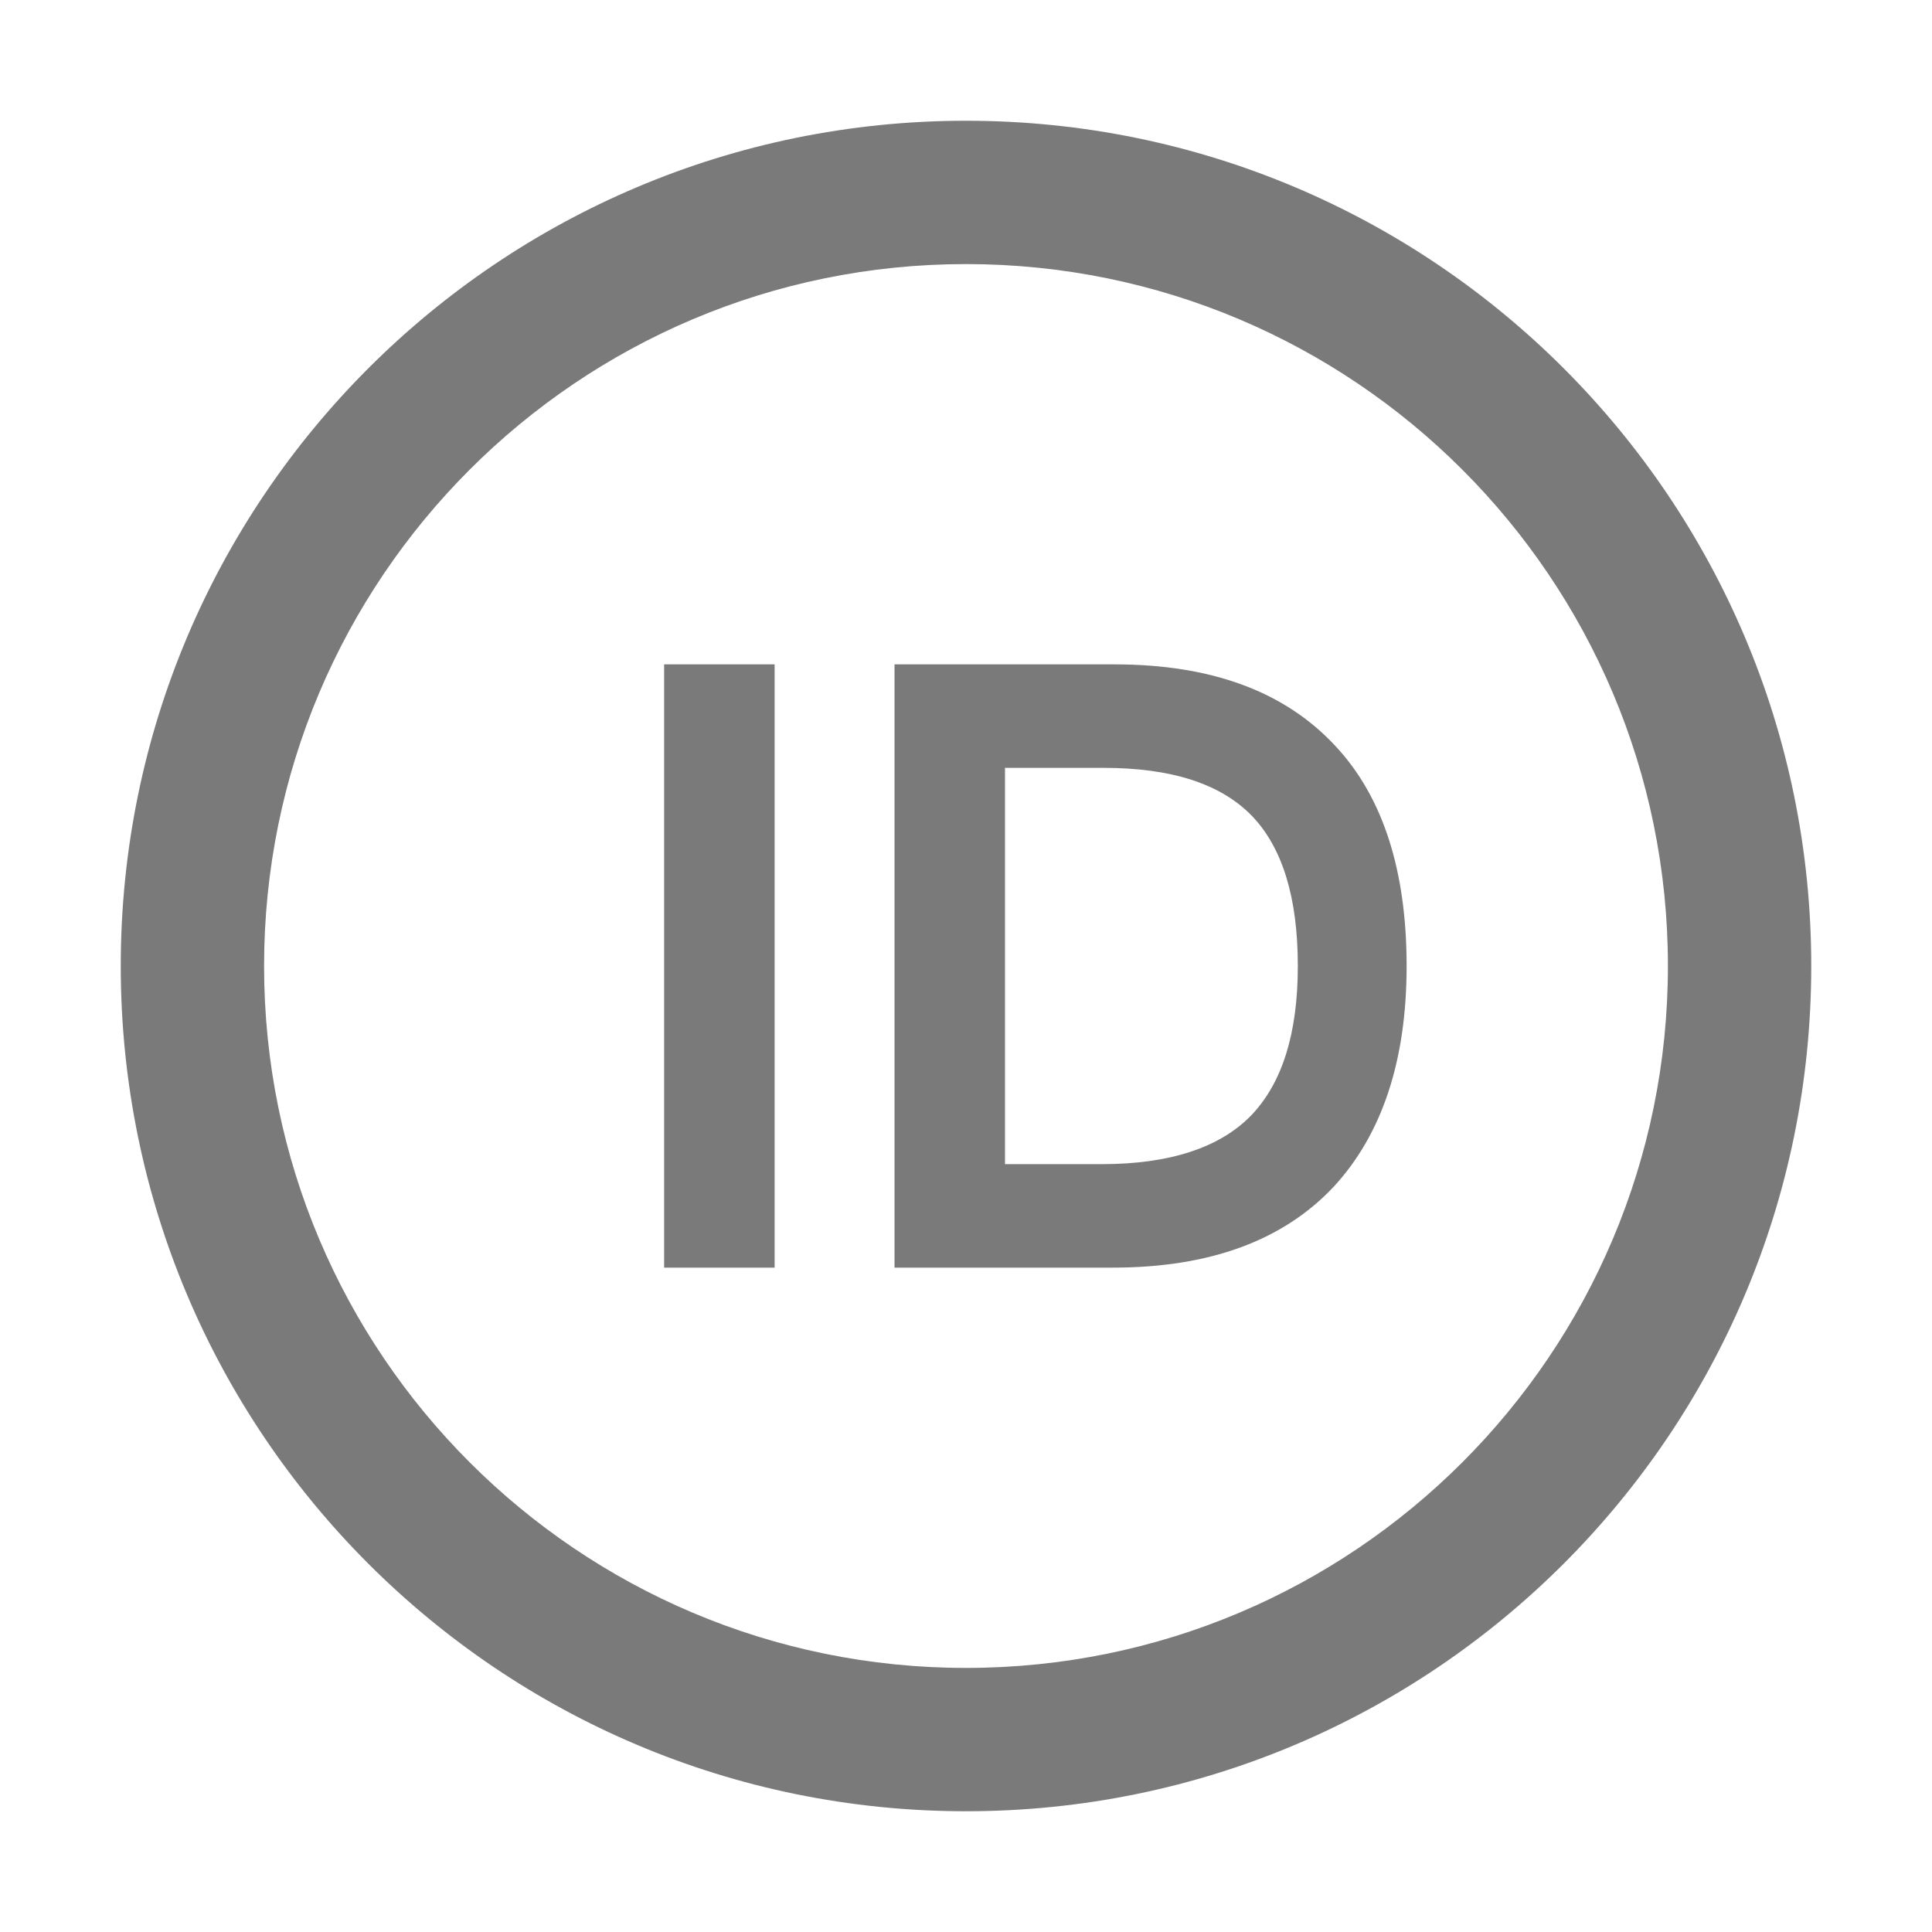
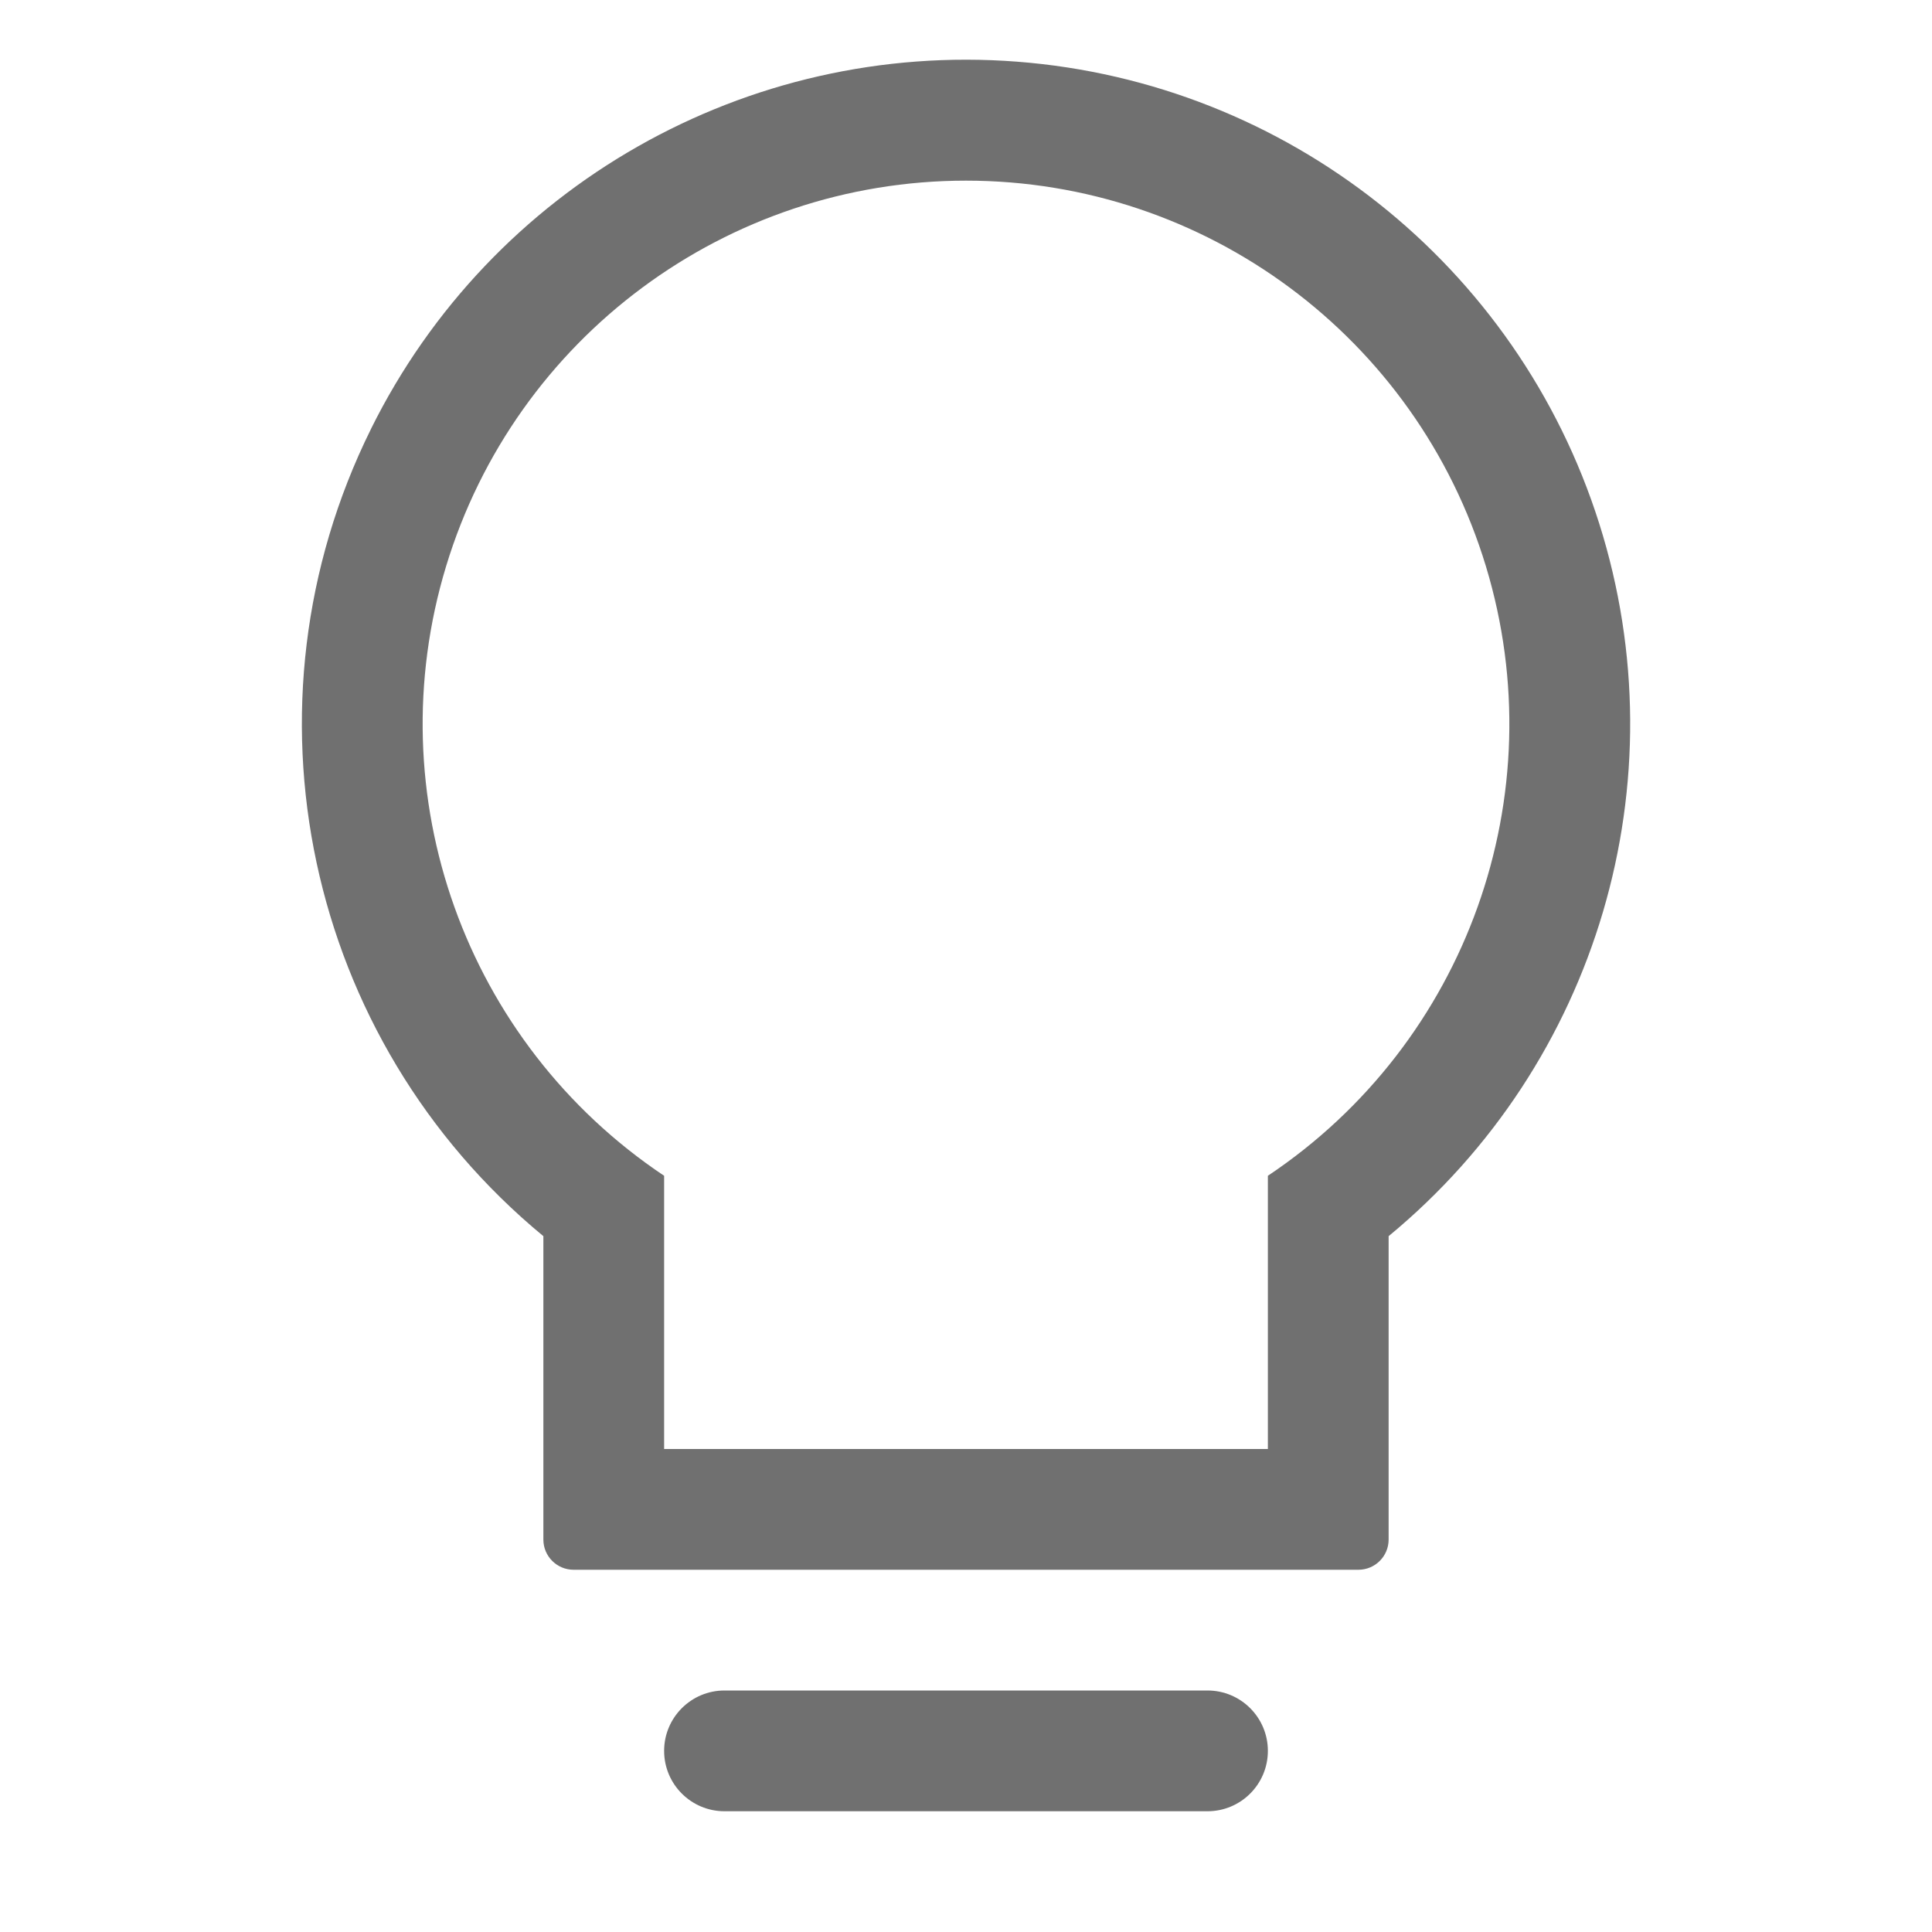
- <svg xmlns="http://www.w3.org/2000/svg" t="1688450313355" class="icon" viewBox="0 0 1024 1024" version="1.1" p-id="2581" width="128" height="128">
-   <path d="M512 64a448 448 0 1 0 0 896A448 448 0 0 0 512 64z m0 820.032A372.032 372.032 0 0 1 512 139.968a372.032 372.032 0 0 1 0 744.064z" fill="#333333" fill-opacity=".65" p-id="2582" />
-   <path d="M352 352.128v319.744h58.56V352.128H352z m122.112 0v319.744h115.584c51.456 0 90.432-14.336 117.312-43.008 25.536-27.776 38.528-66.688 38.528-116.864 0-50.56-12.544-89.6-37.632-116.48-26.88-29.056-65.856-43.392-117.312-43.392h-116.48z m58.56 54.848h52.16c35.84 0 62.08 8.32 78.72 25.472 16 16.64 24.32 42.944 24.32 79.552 0 35.84-8.32 62.08-24.704 79.168-16.64 17.152-43.328 25.856-79.168 25.856h-51.328V407.04z" fill="#333333" fill-opacity=".65" p-id="2583" />
+ <svg xmlns="http://www.w3.org/2000/svg" t="1717124114117" class="icon" viewBox="0 0 1024 1024" version="1.1" p-id="8581" width="128" height="128">
+   <path d="M640 896a32 32 0 1 1 0 64H384A32 32 0 1 1 384 896h256zM196.608 227.371A352 352 0 1 1 736 655.189v160.811a16 16 0 0 1-16 16h-416a16 16 0 0 1-16-16v-160.811A352 352 0 0 1 196.608 227.413zM512 95.744a288 288 0 0 0-160 527.445V768h320v-144.811A288 288 0 0 0 512 95.744z" fill="#707070" p-id="8582" data-spm-anchor-id="a313x.search_index.0.i12.2e293a81UpLUxZ" class="selected" />
</svg>
